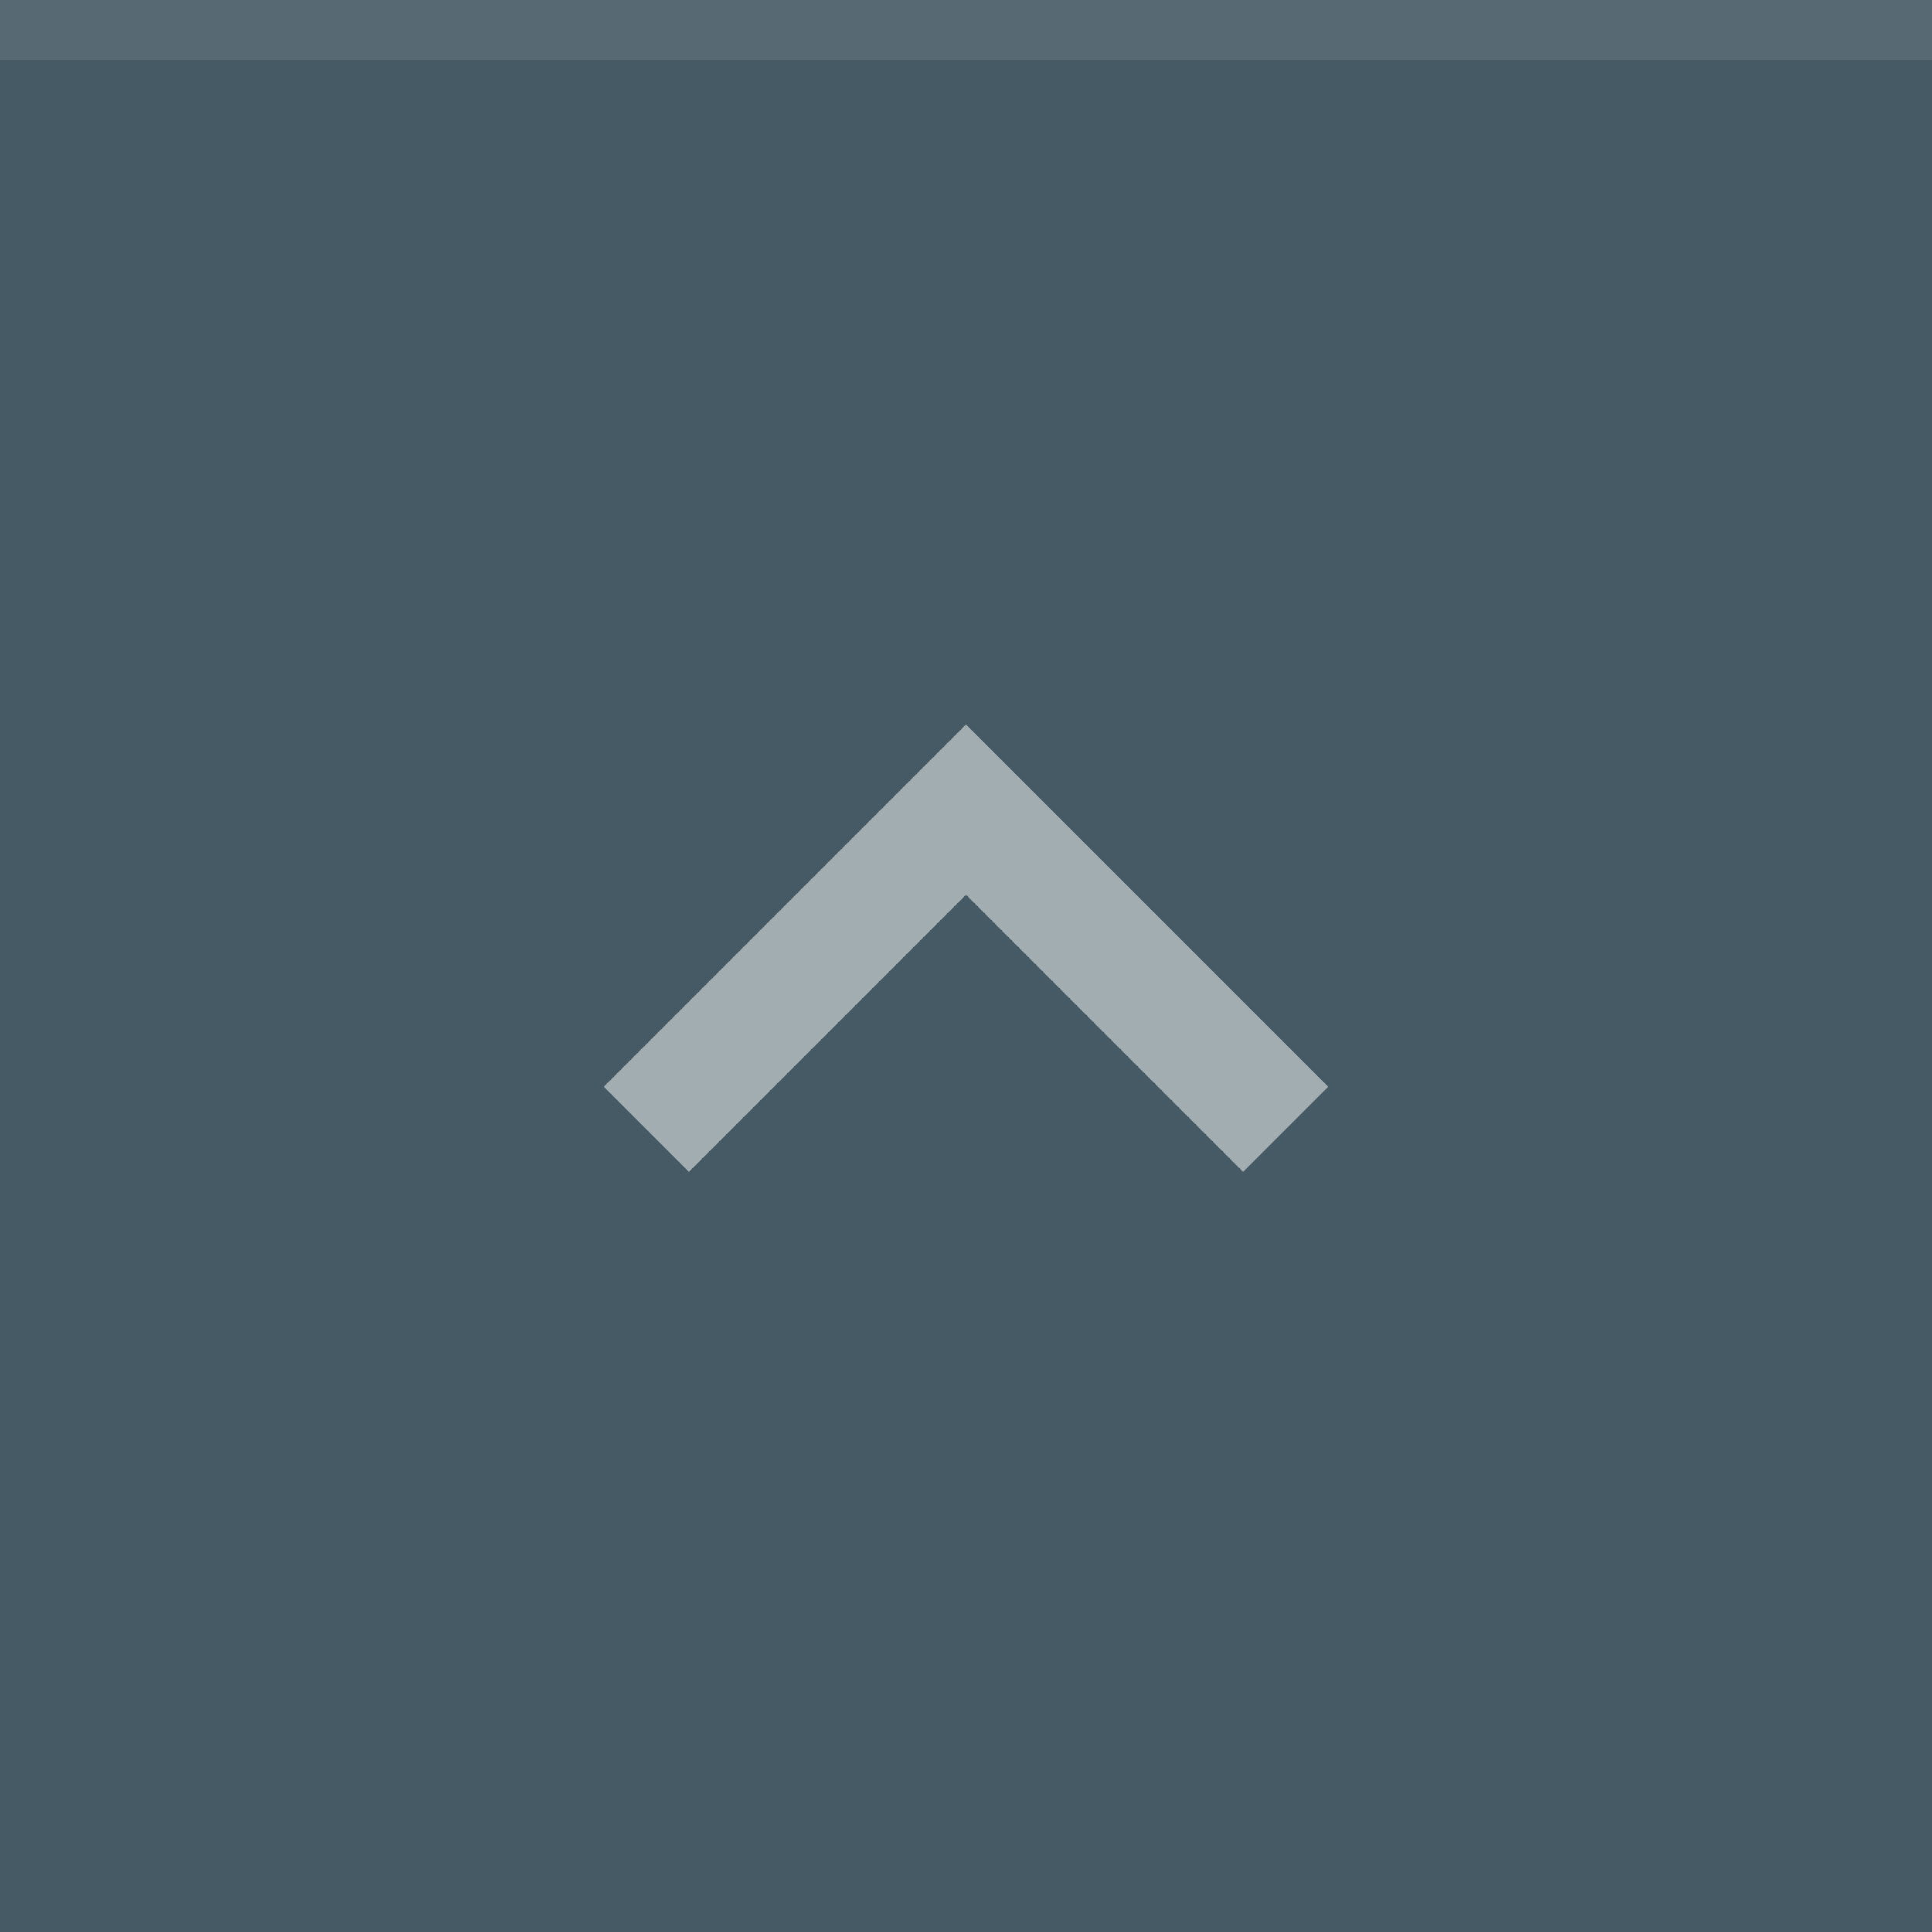
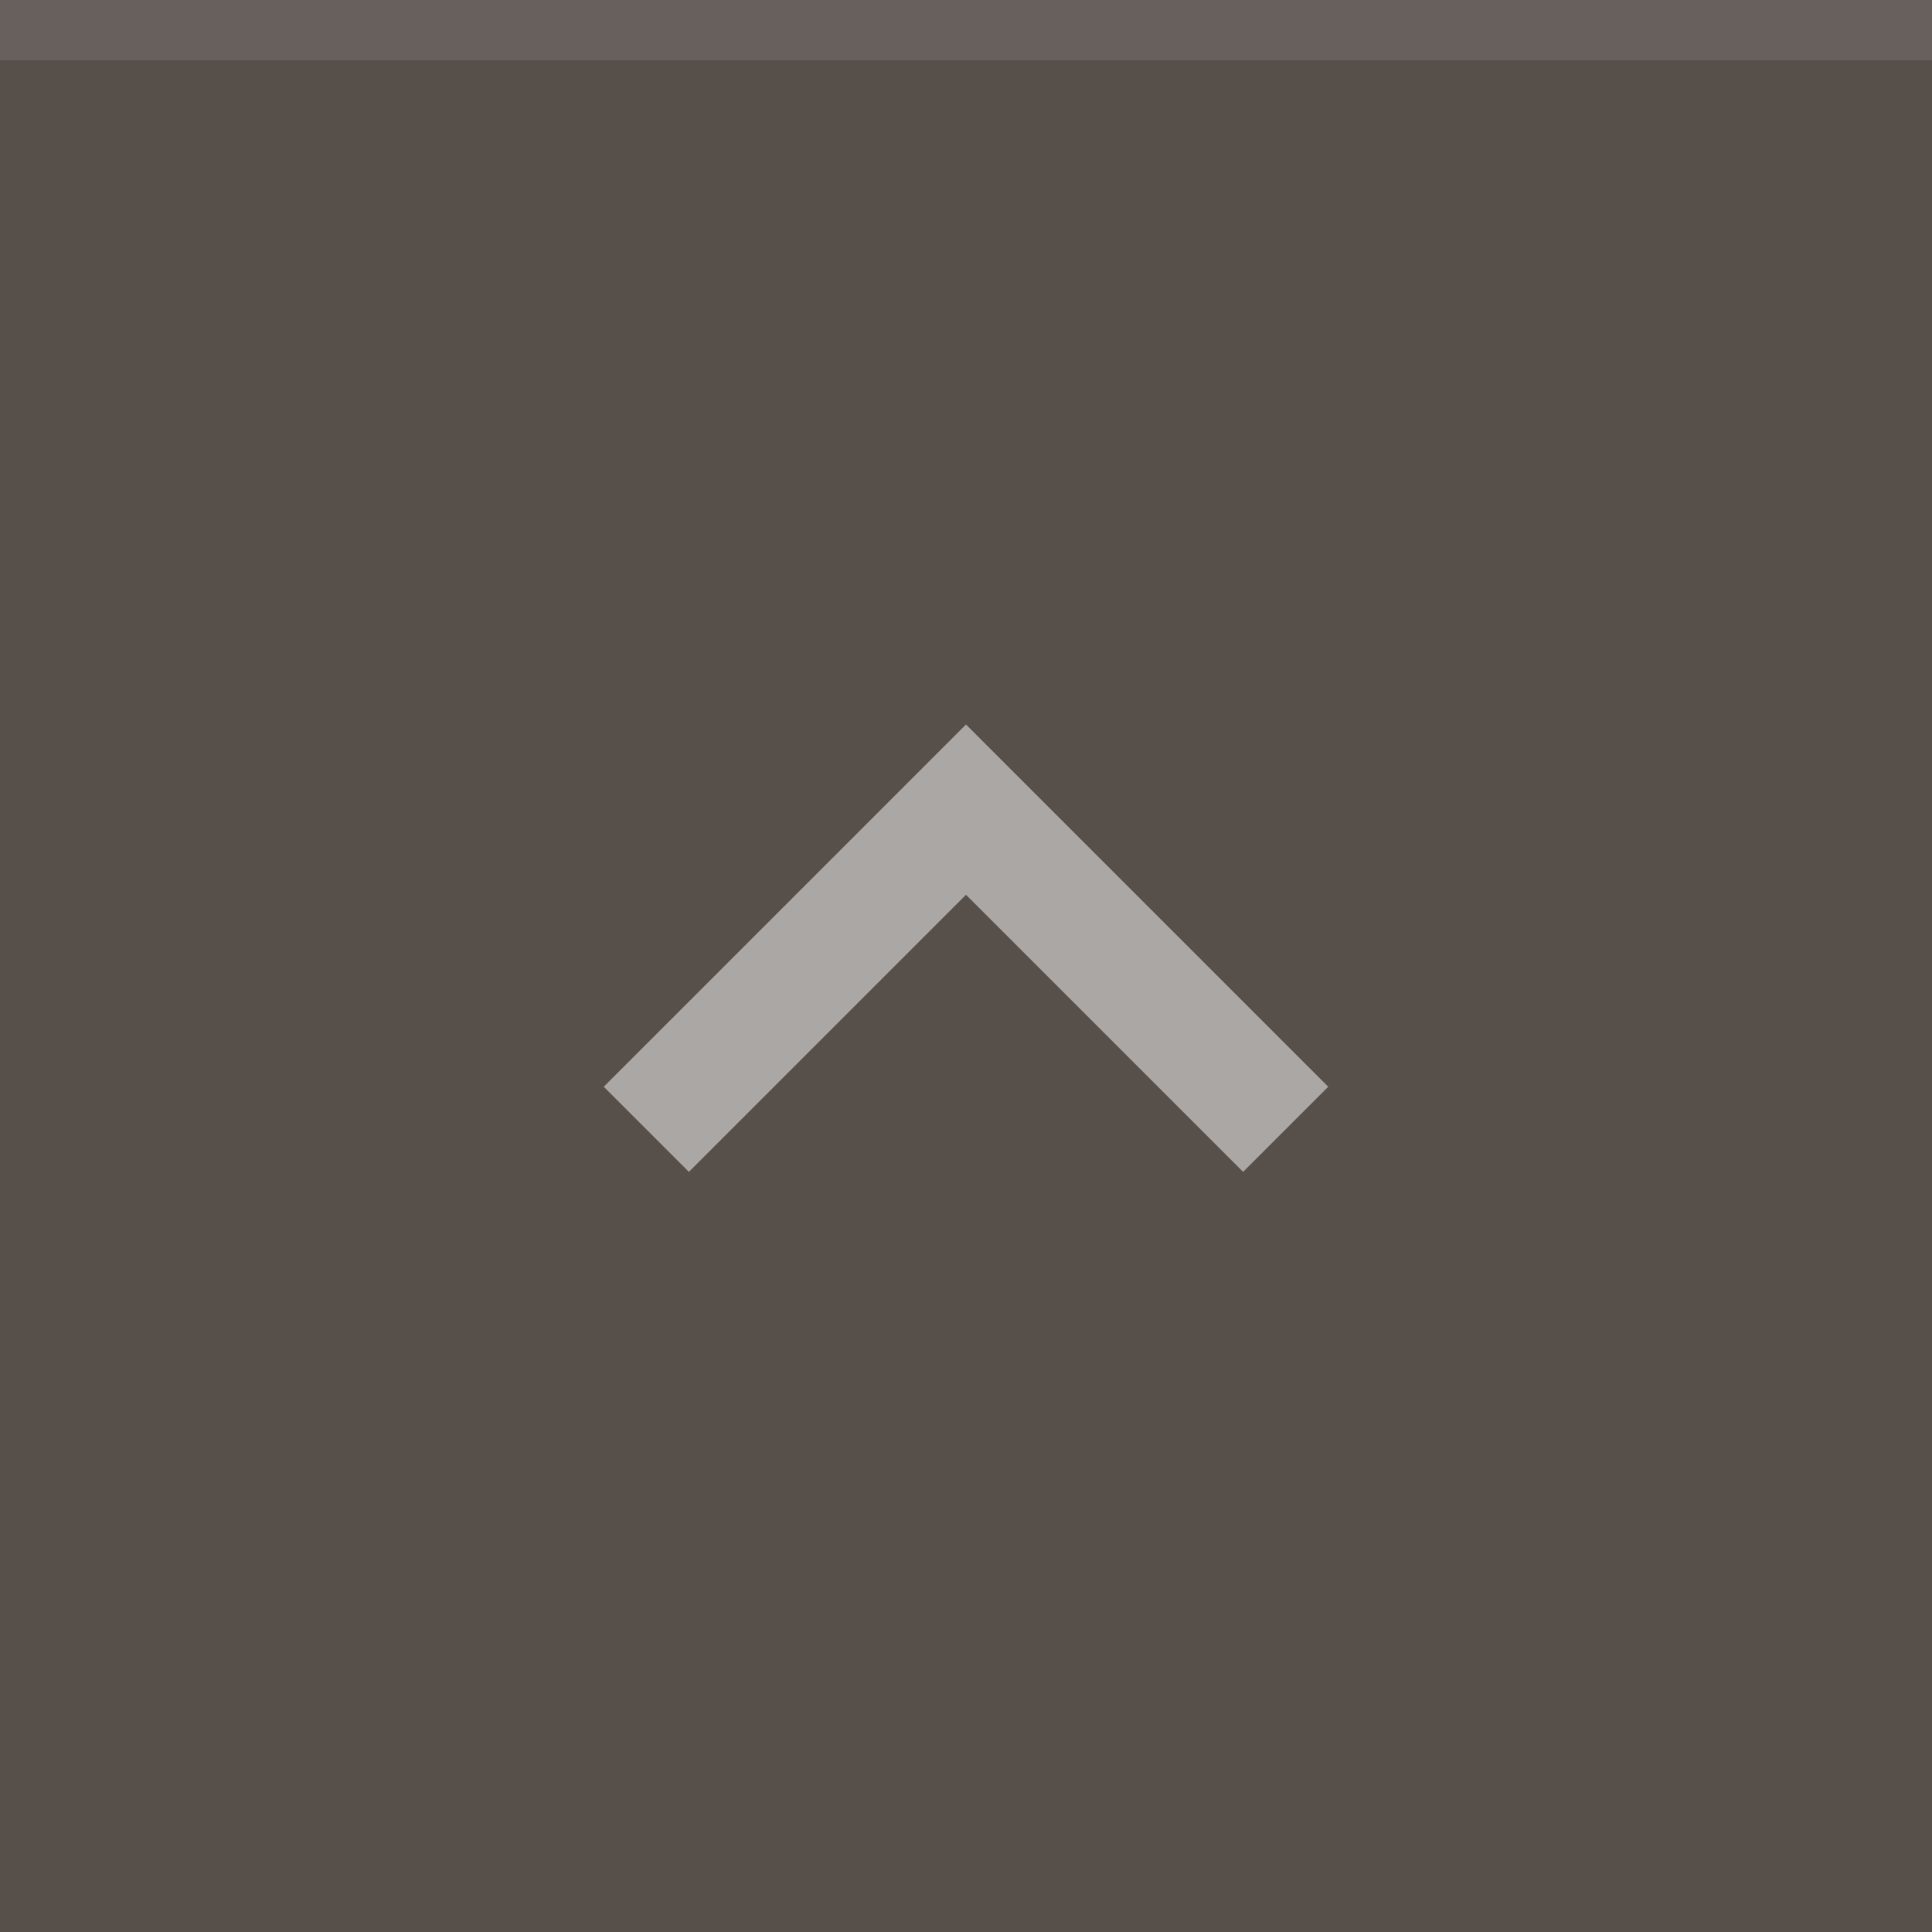
<svg xmlns="http://www.w3.org/2000/svg" width="32" height="32" viewBox="0 0 32 32">
-   <rect width="32" height="32" fill="#455A64" />
+   <rect width="32" height="32" fill="#574f4a" />
  <rect width="32" height="1" fill="#FFFFFF" fill-opacity="0.1" />
  <g fill="#FFFFFF" opacity="0.5">
    <circle cx="16" cy="16" r="12" opacity="0" />
    <path d="m10 18 1.41 1.41 4.59-4.59 4.59 4.59 1.41-1.41-6-6z" />
  </g>
</svg>
